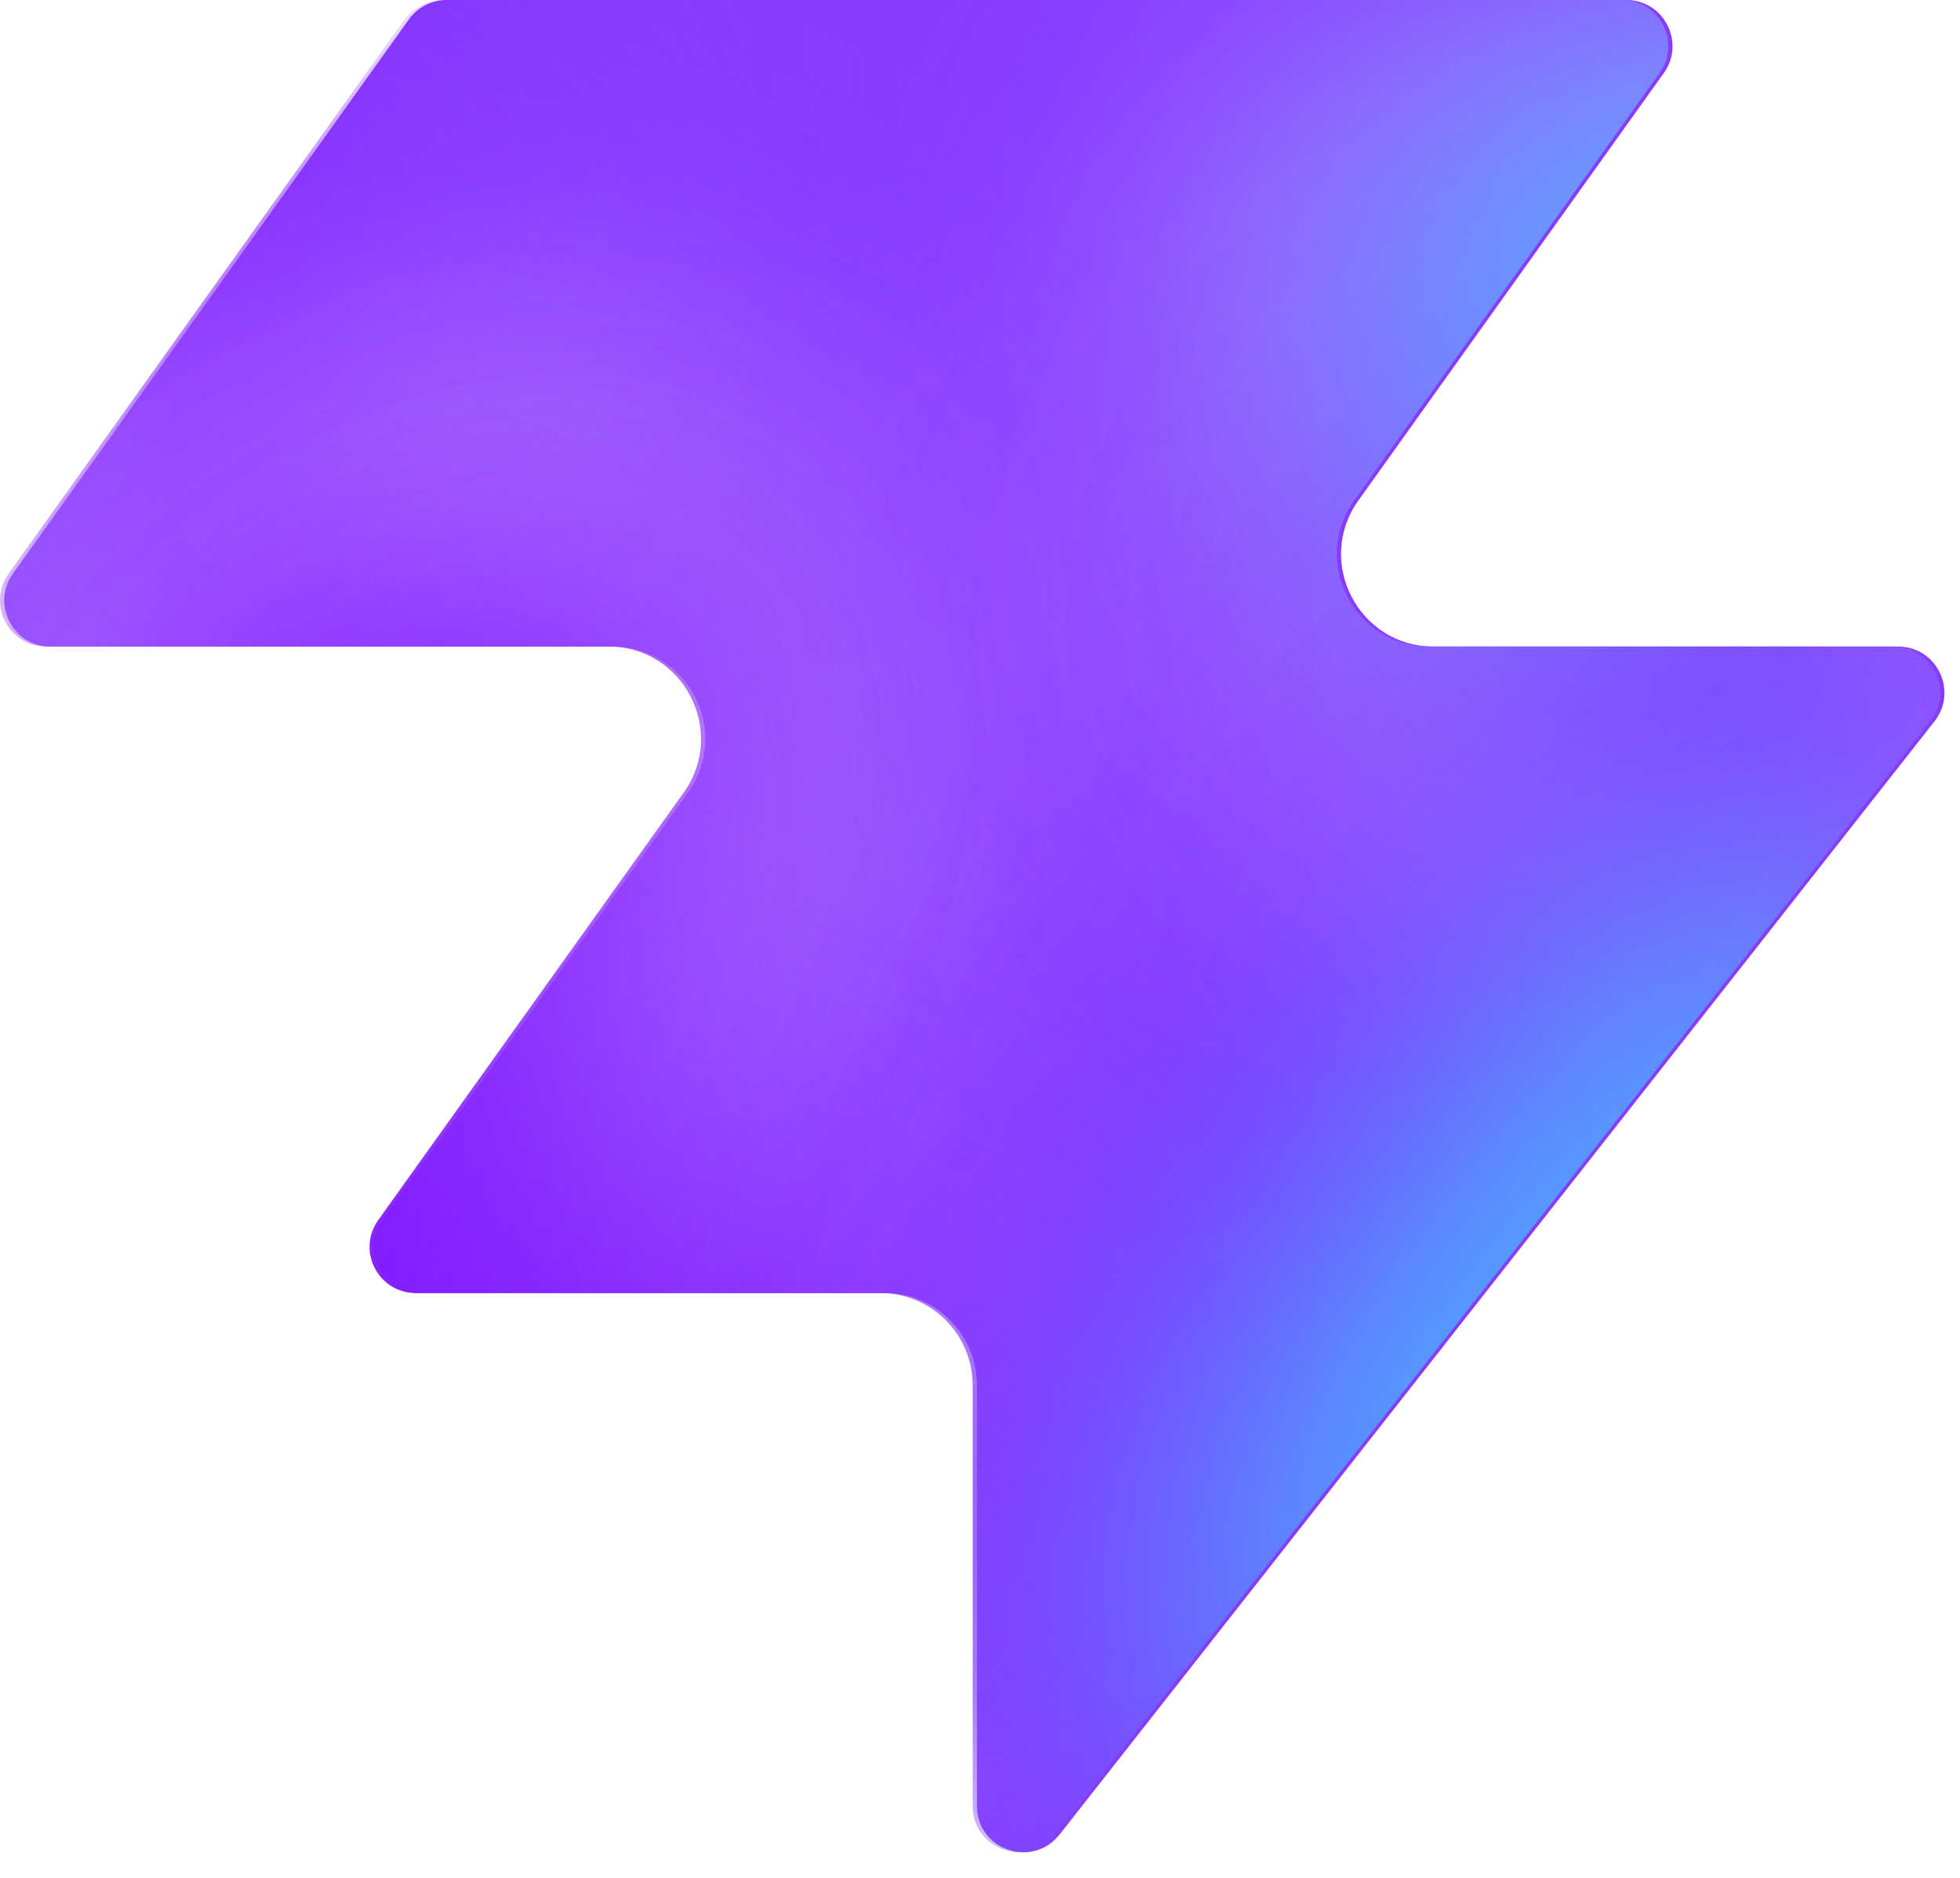
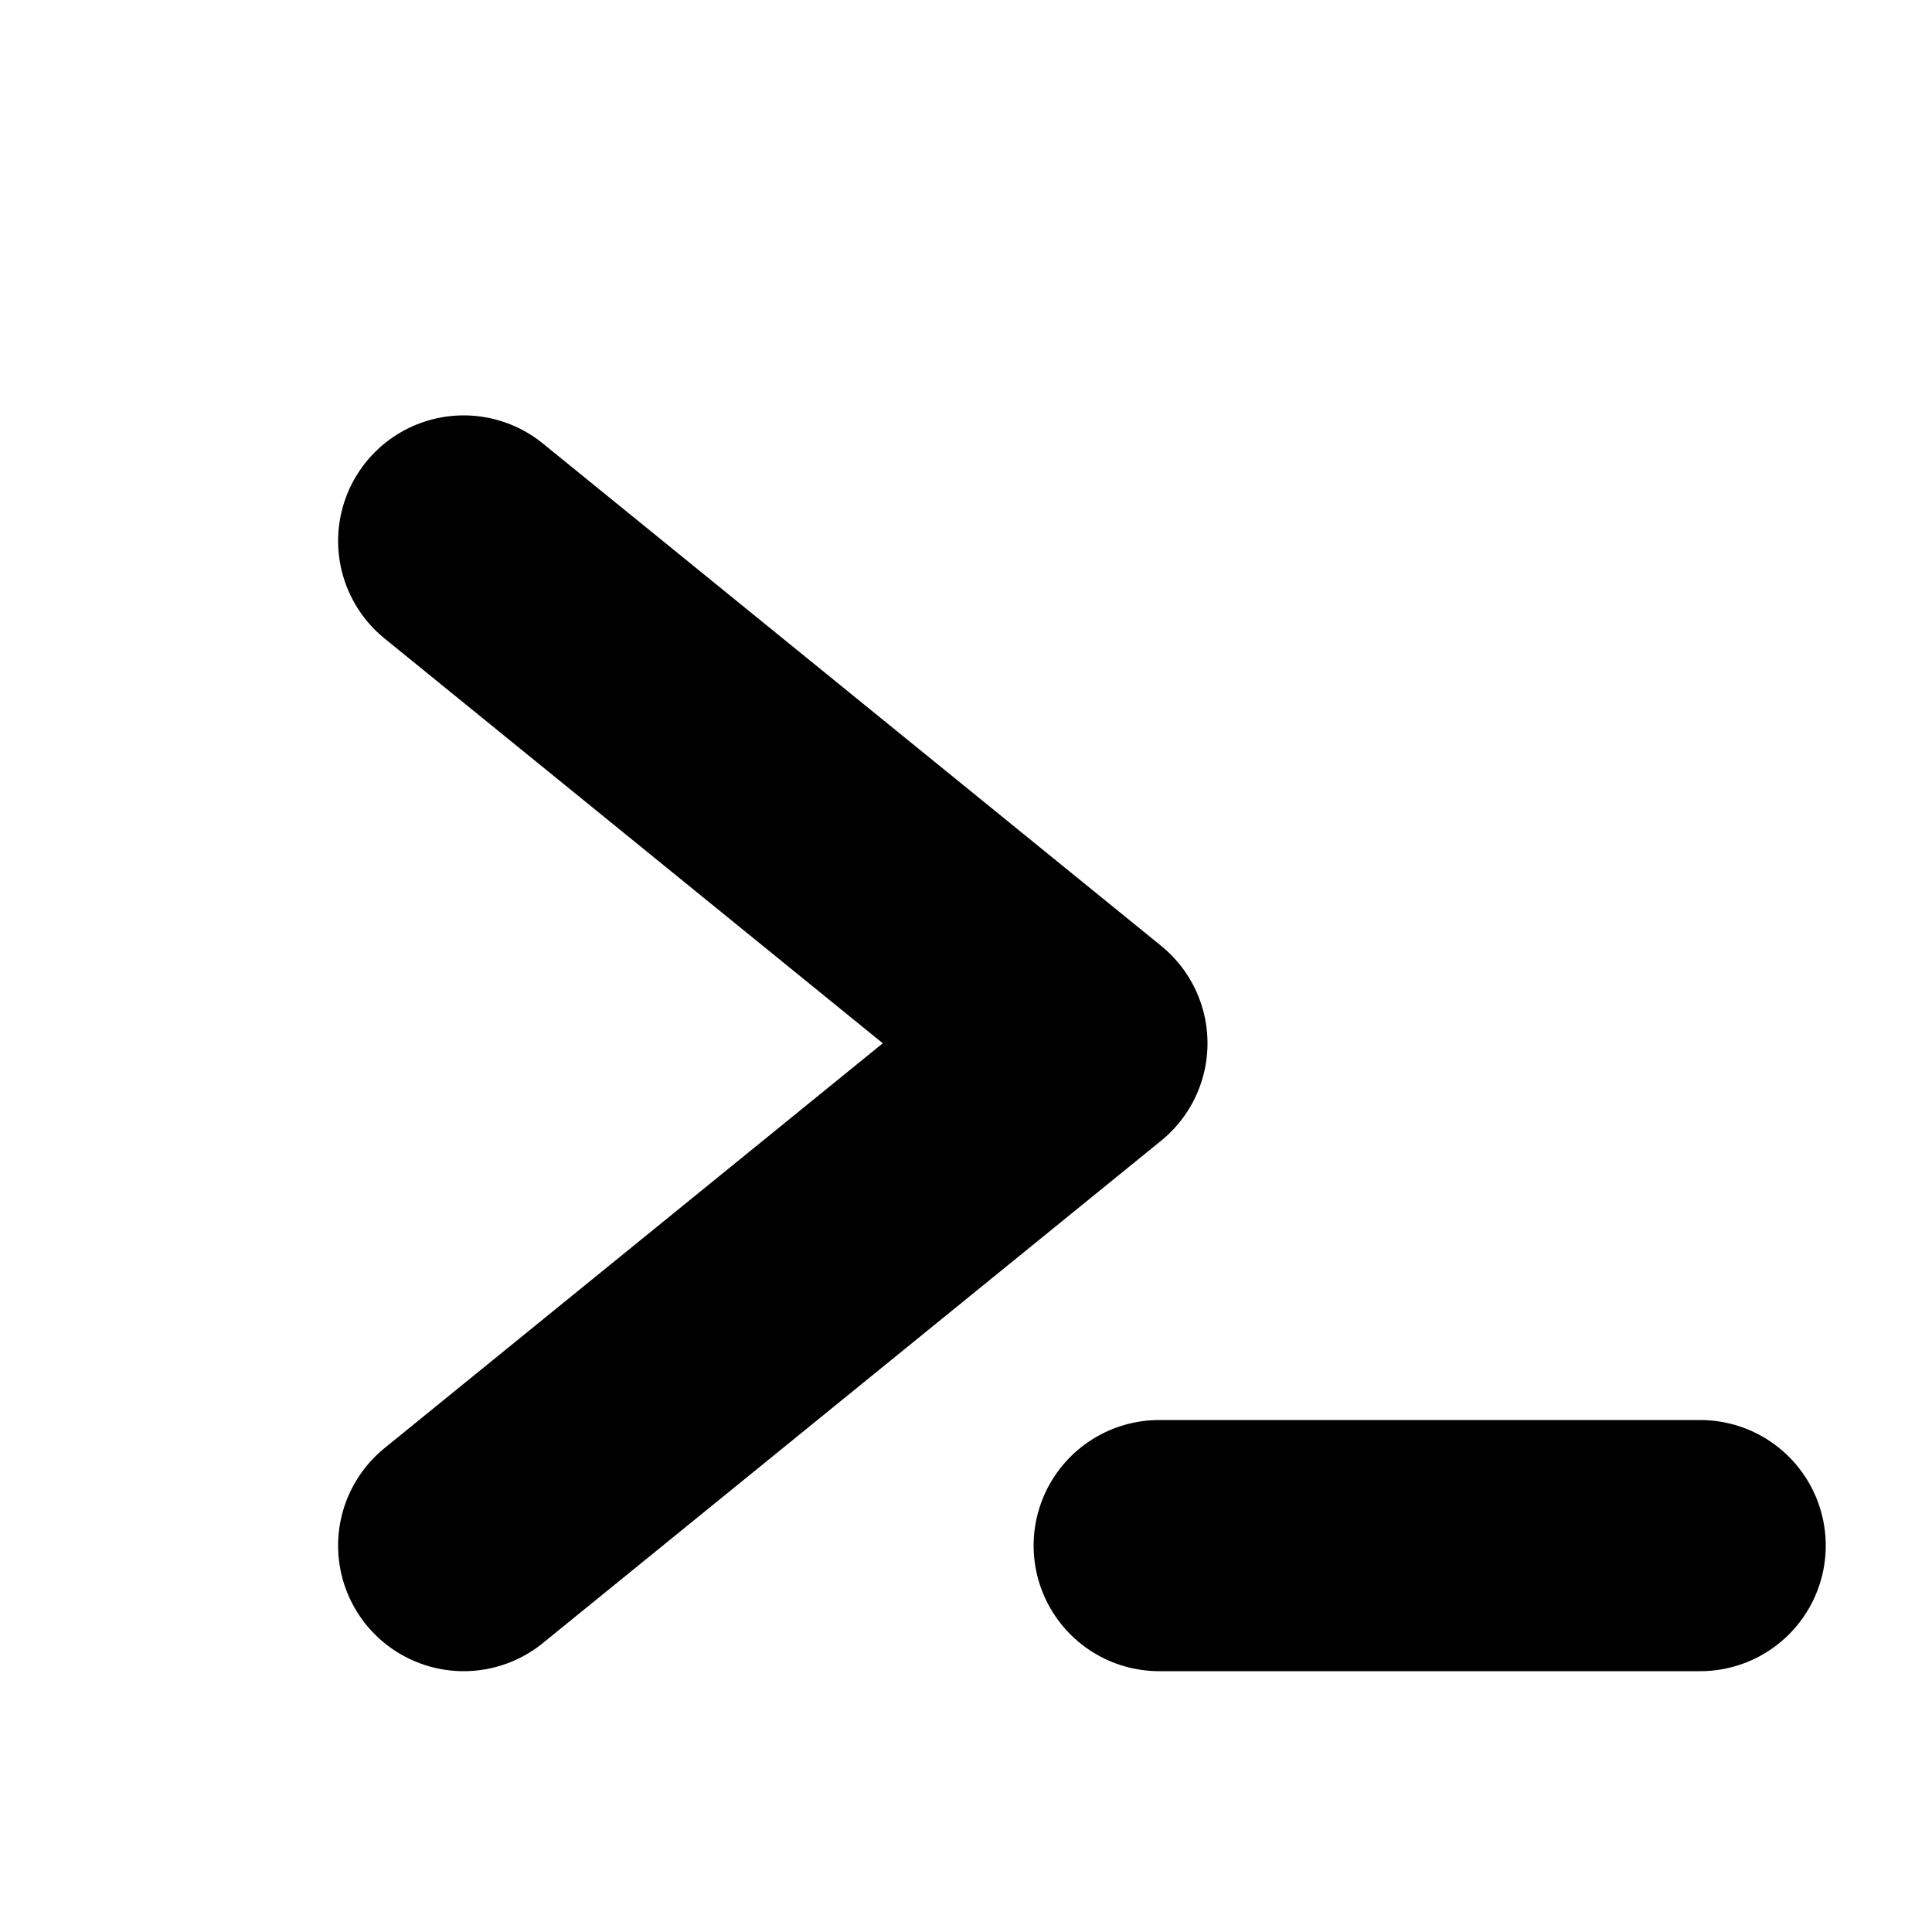
- <svg xmlns="http://www.w3.org/2000/svg" width="48" height="46" fill="none" viewBox="0 0 48 46">
-   <path fill="#863bff" d="M25.946 44.938c-.664.845-2.021.375-2.021-.698V33.937a2.26 2.26 0 0 0-2.262-2.262H10.287c-.92 0-1.456-1.04-.92-1.788l7.48-10.471c1.07-1.497 0-3.578-1.842-3.578H1.237c-.92 0-1.456-1.04-.92-1.788L10.013.474c.214-.297.556-.474.92-.474h28.894c.92 0 1.456 1.04.92 1.788l-7.48 10.471c-1.07 1.498 0 3.579 1.842 3.579h11.377c.943 0 1.473 1.088.89 1.83L25.947 44.94z" style="fill:#863bff;fill:color(display-p3 .525 .23 1);fill-opacity:1" />
-   <mask id="a" width="48" height="46" x="0" y="0" maskUnits="userSpaceOnUse" style="mask-type:alpha">
-     <path fill="#000" d="M25.842 44.938c-.664.844-2.021.375-2.021-.698V33.937a2.26 2.26 0 0 0-2.262-2.262H10.183c-.92 0-1.456-1.04-.92-1.788l7.48-10.471c1.07-1.498 0-3.579-1.842-3.579H1.133c-.92 0-1.456-1.04-.92-1.787L9.91.473c.214-.297.556-.474.92-.474h28.894c.92 0 1.456 1.04.92 1.788l-7.48 10.471c-1.07 1.498 0 3.578 1.842 3.578h11.377c.943 0 1.473 1.088.89 1.832L25.843 44.94z" style="fill:#000;fill-opacity:1" />
-   </mask>
-   <g mask="url(#a)">
-     <g filter="url(#b)">
-       <ellipse cx="5.508" cy="14.704" fill="#ede6ff" rx="5.508" ry="14.704" style="fill:#ede6ff;fill:color(display-p3 .927 .903 1);fill-opacity:1" transform="matrix(.00324 1 1 -.00324 -4.47 31.516)" />
-     </g>
-     <g filter="url(#c)">
-       <ellipse cx="10.399" cy="29.851" fill="#ede6ff" rx="10.399" ry="29.851" style="fill:#ede6ff;fill:color(display-p3 .927 .903 1);fill-opacity:1" transform="matrix(.00324 1 1 -.00324 -39.328 7.883)" />
-     </g>
-     <g filter="url(#d)">
-       <ellipse cx="5.508" cy="30.487" fill="#7e14ff" rx="5.508" ry="30.487" style="fill:#7e14ff;fill:color(display-p3 .492 .077 1);fill-opacity:1" transform="rotate(89.814 -25.913 -14.639)scale(1 -1)" />
-     </g>
-     <g filter="url(#e)">
-       <ellipse cx="5.508" cy="30.599" fill="#7e14ff" rx="5.508" ry="30.599" style="fill:#7e14ff;fill:color(display-p3 .492 .077 1);fill-opacity:1" transform="rotate(89.814 -32.644 -3.334)scale(1 -1)" />
-     </g>
-     <g filter="url(#f)">
-       <ellipse cx="5.508" cy="30.599" fill="#7e14ff" rx="5.508" ry="30.599" style="fill:#7e14ff;fill:color(display-p3 .492 .077 1);fill-opacity:1" transform="matrix(.00324 1 1 -.00324 -34.34 30.47)" />
-     </g>
-     <g filter="url(#g)">
-       <ellipse cx="14.072" cy="22.078" fill="#ede6ff" rx="14.072" ry="22.078" style="fill:#ede6ff;fill:color(display-p3 .927 .903 1);fill-opacity:1" transform="rotate(93.35 24.506 48.493)scale(-1 1)" />
-     </g>
-     <g filter="url(#h)">
-       <ellipse cx="3.47" cy="21.501" fill="#7e14ff" rx="3.47" ry="21.501" style="fill:#7e14ff;fill:color(display-p3 .492 .077 1);fill-opacity:1" transform="rotate(89.009 28.708 47.59)scale(-1 1)" />
-     </g>
-     <g filter="url(#i)">
-       <ellipse cx="3.47" cy="21.501" fill="#7e14ff" rx="3.47" ry="21.501" style="fill:#7e14ff;fill:color(display-p3 .492 .077 1);fill-opacity:1" transform="rotate(89.009 28.708 47.59)scale(-1 1)" />
-     </g>
-     <g filter="url(#j)">
-       <ellipse cx=".387" cy="8.972" fill="#7e14ff" rx="4.407" ry="29.108" style="fill:#7e14ff;fill:color(display-p3 .492 .077 1);fill-opacity:1" transform="rotate(39.51 .387 8.972)" />
-     </g>
-     <g filter="url(#k)">
-       <ellipse cx="47.523" cy="-6.092" fill="#7e14ff" rx="4.407" ry="29.108" style="fill:#7e14ff;fill:color(display-p3 .492 .077 1);fill-opacity:1" transform="rotate(37.892 47.523 -6.092)" />
-     </g>
-     <g filter="url(#l)">
-       <ellipse cx="41.412" cy="6.333" fill="#47bfff" rx="5.971" ry="9.665" style="fill:#47bfff;fill:color(display-p3 .28 .748 1);fill-opacity:1" transform="rotate(37.892 41.412 6.333)" />
-     </g>
-     <g filter="url(#m)">
-       <ellipse cx="-1.879" cy="38.332" fill="#7e14ff" rx="4.407" ry="29.108" style="fill:#7e14ff;fill:color(display-p3 .492 .077 1);fill-opacity:1" transform="rotate(37.892 -1.88 38.332)" />
-     </g>
-     <g filter="url(#n)">
-       <ellipse cx="-1.879" cy="38.332" fill="#7e14ff" rx="4.407" ry="29.108" style="fill:#7e14ff;fill:color(display-p3 .492 .077 1);fill-opacity:1" transform="rotate(37.892 -1.88 38.332)" />
-     </g>
-     <g filter="url(#o)">
-       <ellipse cx="35.651" cy="29.907" fill="#7e14ff" rx="4.407" ry="29.108" style="fill:#7e14ff;fill:color(display-p3 .492 .077 1);fill-opacity:1" transform="rotate(37.892 35.651 29.907)" />
-     </g>
-     <g filter="url(#p)">
-       <ellipse cx="38.418" cy="32.4" fill="#47bfff" rx="5.971" ry="15.297" style="fill:#47bfff;fill:color(display-p3 .28 .748 1);fill-opacity:1" transform="rotate(37.892 38.418 32.4)" />
-     </g>
-   </g>
-   <defs>
-     <filter id="b" width="60.045" height="41.654" x="-19.77" y="16.149" color-interpolation-filters="sRGB" filterUnits="userSpaceOnUse">
-       <feFlood flood-opacity="0" result="BackgroundImageFix" />
-       <feBlend in="SourceGraphic" in2="BackgroundImageFix" result="shape" />
-       <feGaussianBlur result="effect1_foregroundBlur_2002_17158" stdDeviation="7.659" />
-     </filter>
-     <filter id="c" width="90.34" height="51.437" x="-54.613" y="-7.533" color-interpolation-filters="sRGB" filterUnits="userSpaceOnUse">
-       <feFlood flood-opacity="0" result="BackgroundImageFix" />
-       <feBlend in="SourceGraphic" in2="BackgroundImageFix" result="shape" />
-       <feGaussianBlur result="effect1_foregroundBlur_2002_17158" stdDeviation="7.659" />
-     </filter>
-     <filter id="d" width="79.355" height="29.4" x="-49.64" y="2.03" color-interpolation-filters="sRGB" filterUnits="userSpaceOnUse">
-       <feFlood flood-opacity="0" result="BackgroundImageFix" />
-       <feBlend in="SourceGraphic" in2="BackgroundImageFix" result="shape" />
-       <feGaussianBlur result="effect1_foregroundBlur_2002_17158" stdDeviation="4.596" />
-     </filter>
-     <filter id="e" width="79.579" height="29.4" x="-45.045" y="20.029" color-interpolation-filters="sRGB" filterUnits="userSpaceOnUse">
-       <feFlood flood-opacity="0" result="BackgroundImageFix" />
-       <feBlend in="SourceGraphic" in2="BackgroundImageFix" result="shape" />
-       <feGaussianBlur result="effect1_foregroundBlur_2002_17158" stdDeviation="4.596" />
-     </filter>
-     <filter id="f" width="79.579" height="29.4" x="-43.513" y="21.178" color-interpolation-filters="sRGB" filterUnits="userSpaceOnUse">
-       <feFlood flood-opacity="0" result="BackgroundImageFix" />
-       <feBlend in="SourceGraphic" in2="BackgroundImageFix" result="shape" />
-       <feGaussianBlur result="effect1_foregroundBlur_2002_17158" stdDeviation="4.596" />
-     </filter>
-     <filter id="g" width="74.749" height="58.852" x="15.756" y="-17.901" color-interpolation-filters="sRGB" filterUnits="userSpaceOnUse">
-       <feFlood flood-opacity="0" result="BackgroundImageFix" />
-       <feBlend in="SourceGraphic" in2="BackgroundImageFix" result="shape" />
-       <feGaussianBlur result="effect1_foregroundBlur_2002_17158" stdDeviation="7.659" />
-     </filter>
-     <filter id="h" width="61.377" height="25.362" x="23.548" y="2.284" color-interpolation-filters="sRGB" filterUnits="userSpaceOnUse">
-       <feFlood flood-opacity="0" result="BackgroundImageFix" />
-       <feBlend in="SourceGraphic" in2="BackgroundImageFix" result="shape" />
-       <feGaussianBlur result="effect1_foregroundBlur_2002_17158" stdDeviation="4.596" />
-     </filter>
-     <filter id="i" width="61.377" height="25.362" x="23.548" y="2.284" color-interpolation-filters="sRGB" filterUnits="userSpaceOnUse">
-       <feFlood flood-opacity="0" result="BackgroundImageFix" />
-       <feBlend in="SourceGraphic" in2="BackgroundImageFix" result="shape" />
-       <feGaussianBlur result="effect1_foregroundBlur_2002_17158" stdDeviation="4.596" />
-     </filter>
-     <filter id="j" width="56.045" height="63.649" x="-27.636" y="-22.853" color-interpolation-filters="sRGB" filterUnits="userSpaceOnUse">
-       <feFlood flood-opacity="0" result="BackgroundImageFix" />
-       <feBlend in="SourceGraphic" in2="BackgroundImageFix" result="shape" />
-       <feGaussianBlur result="effect1_foregroundBlur_2002_17158" stdDeviation="4.596" />
-     </filter>
-     <filter id="k" width="54.814" height="64.646" x="20.116" y="-38.415" color-interpolation-filters="sRGB" filterUnits="userSpaceOnUse">
-       <feFlood flood-opacity="0" result="BackgroundImageFix" />
-       <feBlend in="SourceGraphic" in2="BackgroundImageFix" result="shape" />
-       <feGaussianBlur result="effect1_foregroundBlur_2002_17158" stdDeviation="4.596" />
-     </filter>
-     <filter id="l" width="33.541" height="35.313" x="24.641" y="-11.323" color-interpolation-filters="sRGB" filterUnits="userSpaceOnUse">
-       <feFlood flood-opacity="0" result="BackgroundImageFix" />
-       <feBlend in="SourceGraphic" in2="BackgroundImageFix" result="shape" />
-       <feGaussianBlur result="effect1_foregroundBlur_2002_17158" stdDeviation="4.596" />
-     </filter>
-     <filter id="m" width="54.814" height="64.646" x="-29.286" y="6.009" color-interpolation-filters="sRGB" filterUnits="userSpaceOnUse">
-       <feFlood flood-opacity="0" result="BackgroundImageFix" />
-       <feBlend in="SourceGraphic" in2="BackgroundImageFix" result="shape" />
-       <feGaussianBlur result="effect1_foregroundBlur_2002_17158" stdDeviation="4.596" />
-     </filter>
-     <filter id="n" width="54.814" height="64.646" x="-29.286" y="6.009" color-interpolation-filters="sRGB" filterUnits="userSpaceOnUse">
-       <feFlood flood-opacity="0" result="BackgroundImageFix" />
-       <feBlend in="SourceGraphic" in2="BackgroundImageFix" result="shape" />
-       <feGaussianBlur result="effect1_foregroundBlur_2002_17158" stdDeviation="4.596" />
-     </filter>
-     <filter id="o" width="54.814" height="64.646" x="8.244" y="-2.416" color-interpolation-filters="sRGB" filterUnits="userSpaceOnUse">
-       <feFlood flood-opacity="0" result="BackgroundImageFix" />
-       <feBlend in="SourceGraphic" in2="BackgroundImageFix" result="shape" />
-       <feGaussianBlur result="effect1_foregroundBlur_2002_17158" stdDeviation="4.596" />
-     </filter>
-     <filter id="p" width="39.409" height="43.623" x="18.713" y="10.588" color-interpolation-filters="sRGB" filterUnits="userSpaceOnUse">
-       <feFlood flood-opacity="0" result="BackgroundImageFix" />
-       <feBlend in="SourceGraphic" in2="BackgroundImageFix" result="shape" />
-       <feGaussianBlur result="effect1_foregroundBlur_2002_17158" stdDeviation="4.596" />
-     </filter>
-   </defs>
+ <svg xmlns="http://www.w3.org/2000/svg" viewBox="0 0 100 100" fill="none">
+   <path d="M24 28 L56 54 L24 80" stroke="currentColor" stroke-width="13" stroke-linecap="round" stroke-linejoin="round" />
+   <line x1="60" y1="80" x2="88" y2="80" stroke="currentColor" stroke-width="13" stroke-linecap="round" />
</svg>
